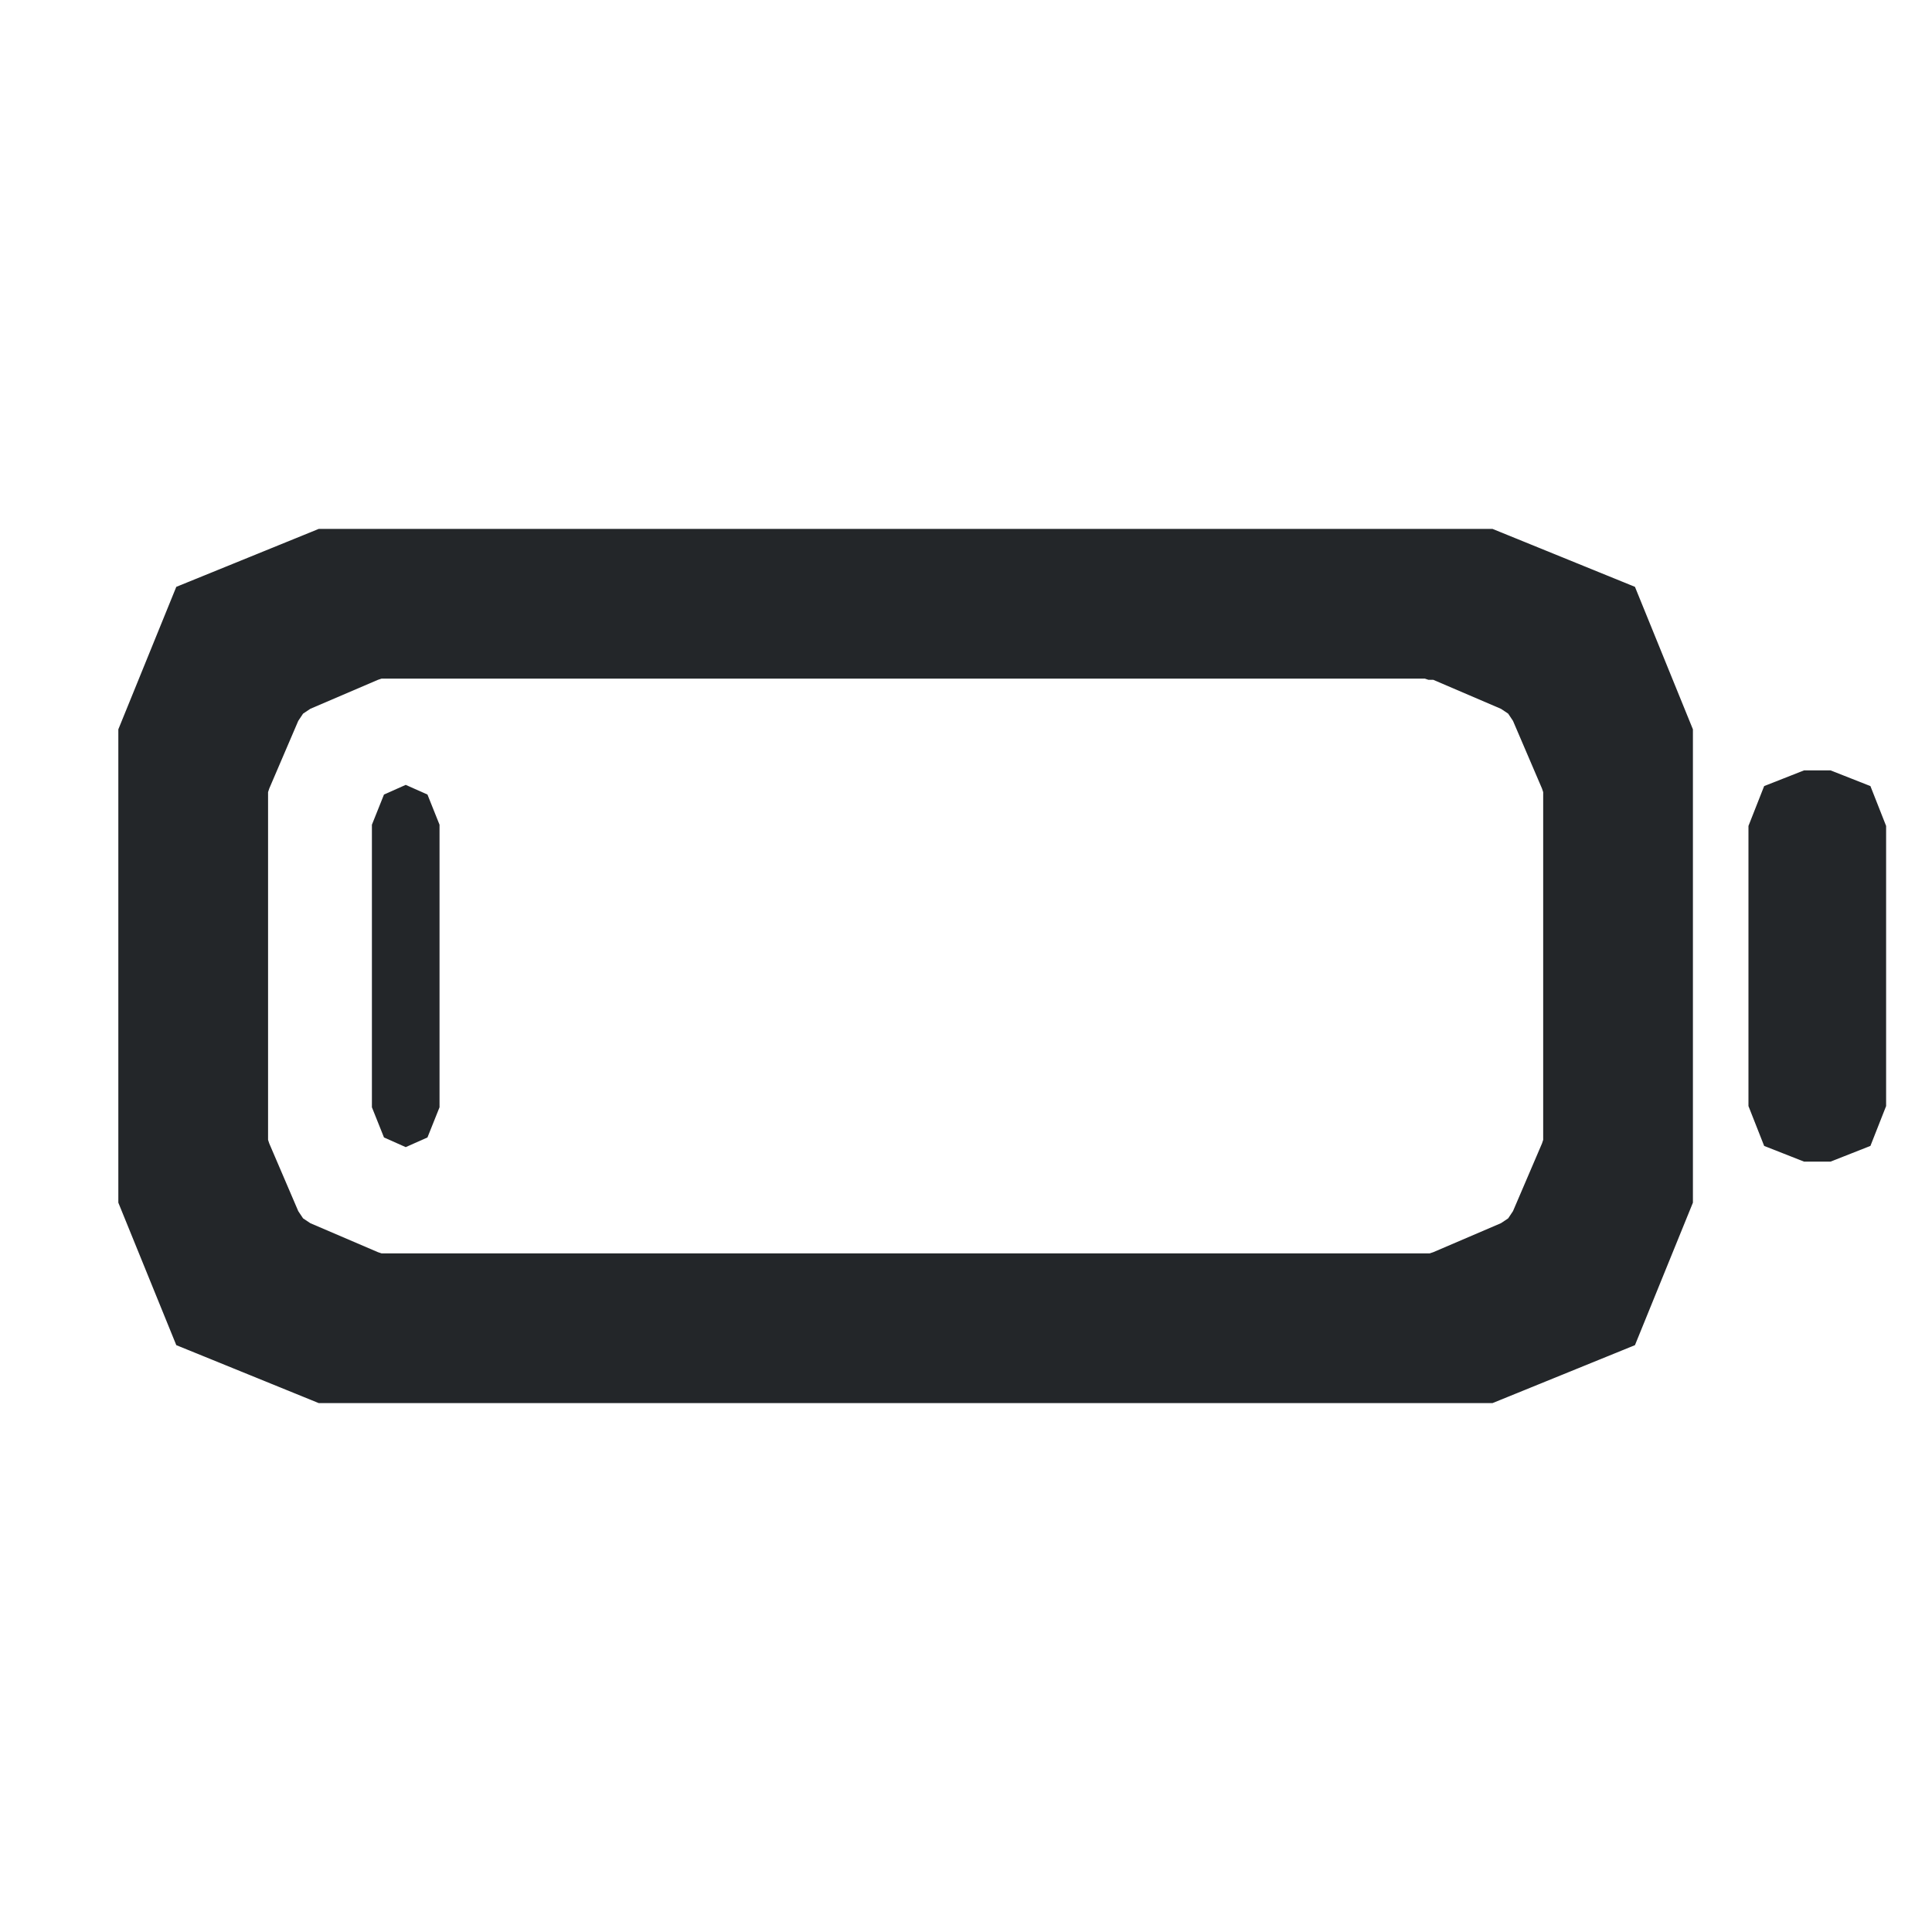
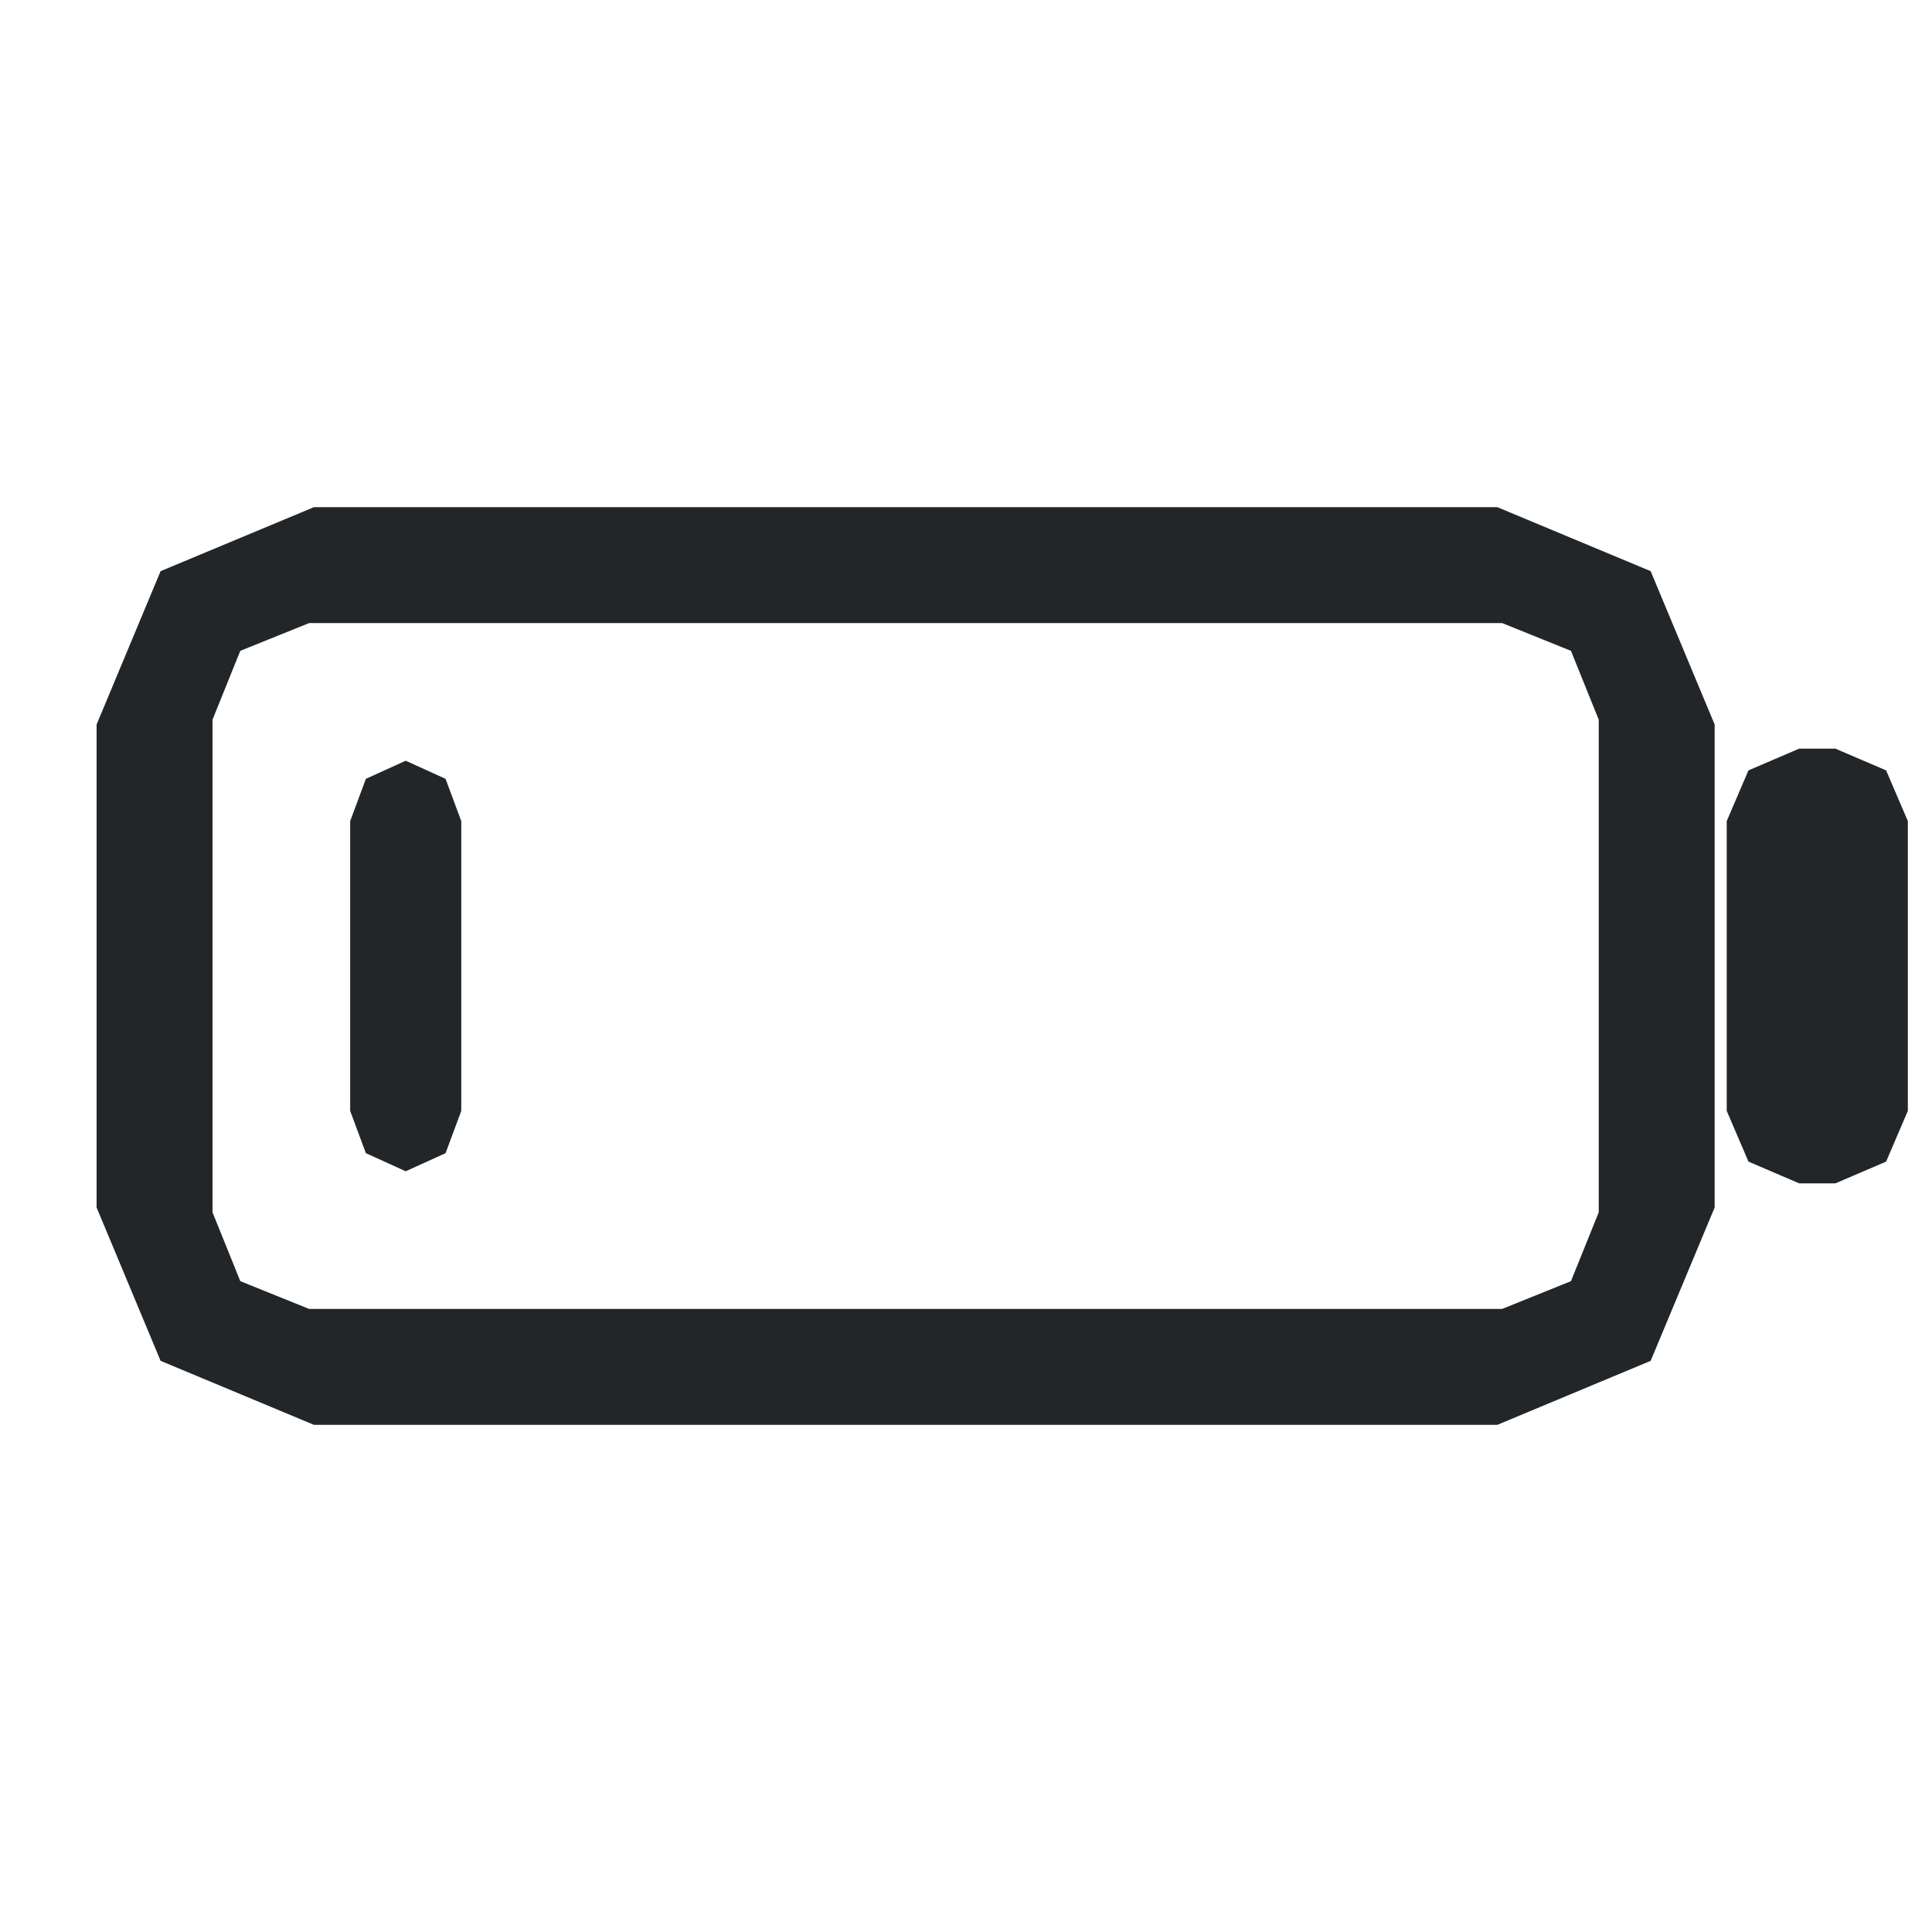
<svg xmlns="http://www.w3.org/2000/svg" width="16" height="16" viewBox="0 0 16 16">
  <style id="current-color-scheme" type="text/css">.ColorScheme-Text { color:#232629; }</style>
-   <path class="ColorScheme-Text" d="M0.98 6.04L0.98 9.96L1.46 11.14L2.64 11.62L12.36 11.62L13.54 11.14L14.02 9.96L14.02 6.04L13.54 4.86L12.36 4.38L2.64 4.38L1.46 4.86L0.98 6.04M2.23 6.53L2.47 5.97L2.51 5.91L2.57 5.87L2.57 5.87L3.13 5.63L3.16 5.62L3.20 5.62L11.80 5.62L11.83 5.63L11.87 5.63L12.43 5.87L12.49 5.91L12.53 5.97L12.53 5.97L12.77 6.53L12.78 6.56L12.78 6.60L12.78 9.40L12.78 9.44L12.77 9.47L12.77 9.47L12.53 10.03L12.49 10.09L12.43 10.13L12.43 10.13L11.87 10.37L11.84 10.38L11.80 10.38L3.20 10.38L3.16 10.38L3.13 10.37L3.13 10.37L2.57 10.13L2.51 10.09L2.47 10.03L2.47 10.03L2.23 9.47L2.22 9.44L2.22 9.40L2.22 6.60L2.22 6.56L2.23 6.53L2.23 6.53M14.48 6.84L14.48 9.16L14.61 9.49L14.94 9.62L15.16 9.62L15.49 9.49L15.62 9.16L15.62 6.84L15.49 6.51L15.16 6.38L14.94 6.38L14.61 6.51L14.48 6.84M3.08 6.83L3.08 9.17L3.18 9.42L3.36 9.50L3.54 9.42L3.64 9.17L3.64 6.83L3.54 6.58L3.36 6.50L3.18 6.58L3.08 6.83Z" style="fill:currentColor;fill-rule:evenodd" />
+   <path class="ColorScheme-Text" d="M0.80 6.00L1.33 4.73L2.60 4.20L12.40 4.20L13.67 4.73L14.20 6.00L14.20 10.00L13.67 11.27L12.40 11.80L2.60 11.80L1.33 11.27L0.80 10.00L0.80 6.00M1.76 5.96L1.99 5.39L2.56 5.16L12.44 5.16L13.01 5.39L13.24 5.96L13.24 10.04L13.01 10.61L12.44 10.84L2.56 10.84L1.99 10.61L1.76 10.04L1.76 5.96M14.30 6.80L14.48 6.38L14.90 6.20L15.20 6.20L15.62 6.38L15.80 6.80L15.80 9.20L15.62 9.62L15.20 9.80L14.90 9.80L14.48 9.62L14.30 9.20L14.30 6.80M2.90 6.80L3.03 6.45L3.36 6.30L3.69 6.45L3.82 6.80L3.82 9.20L3.69 9.55L3.36 9.70L3.03 9.55L2.90 9.20L2.90 6.80Z" style="fill:currentColor;fill-rule:evenodd" />
</svg>
